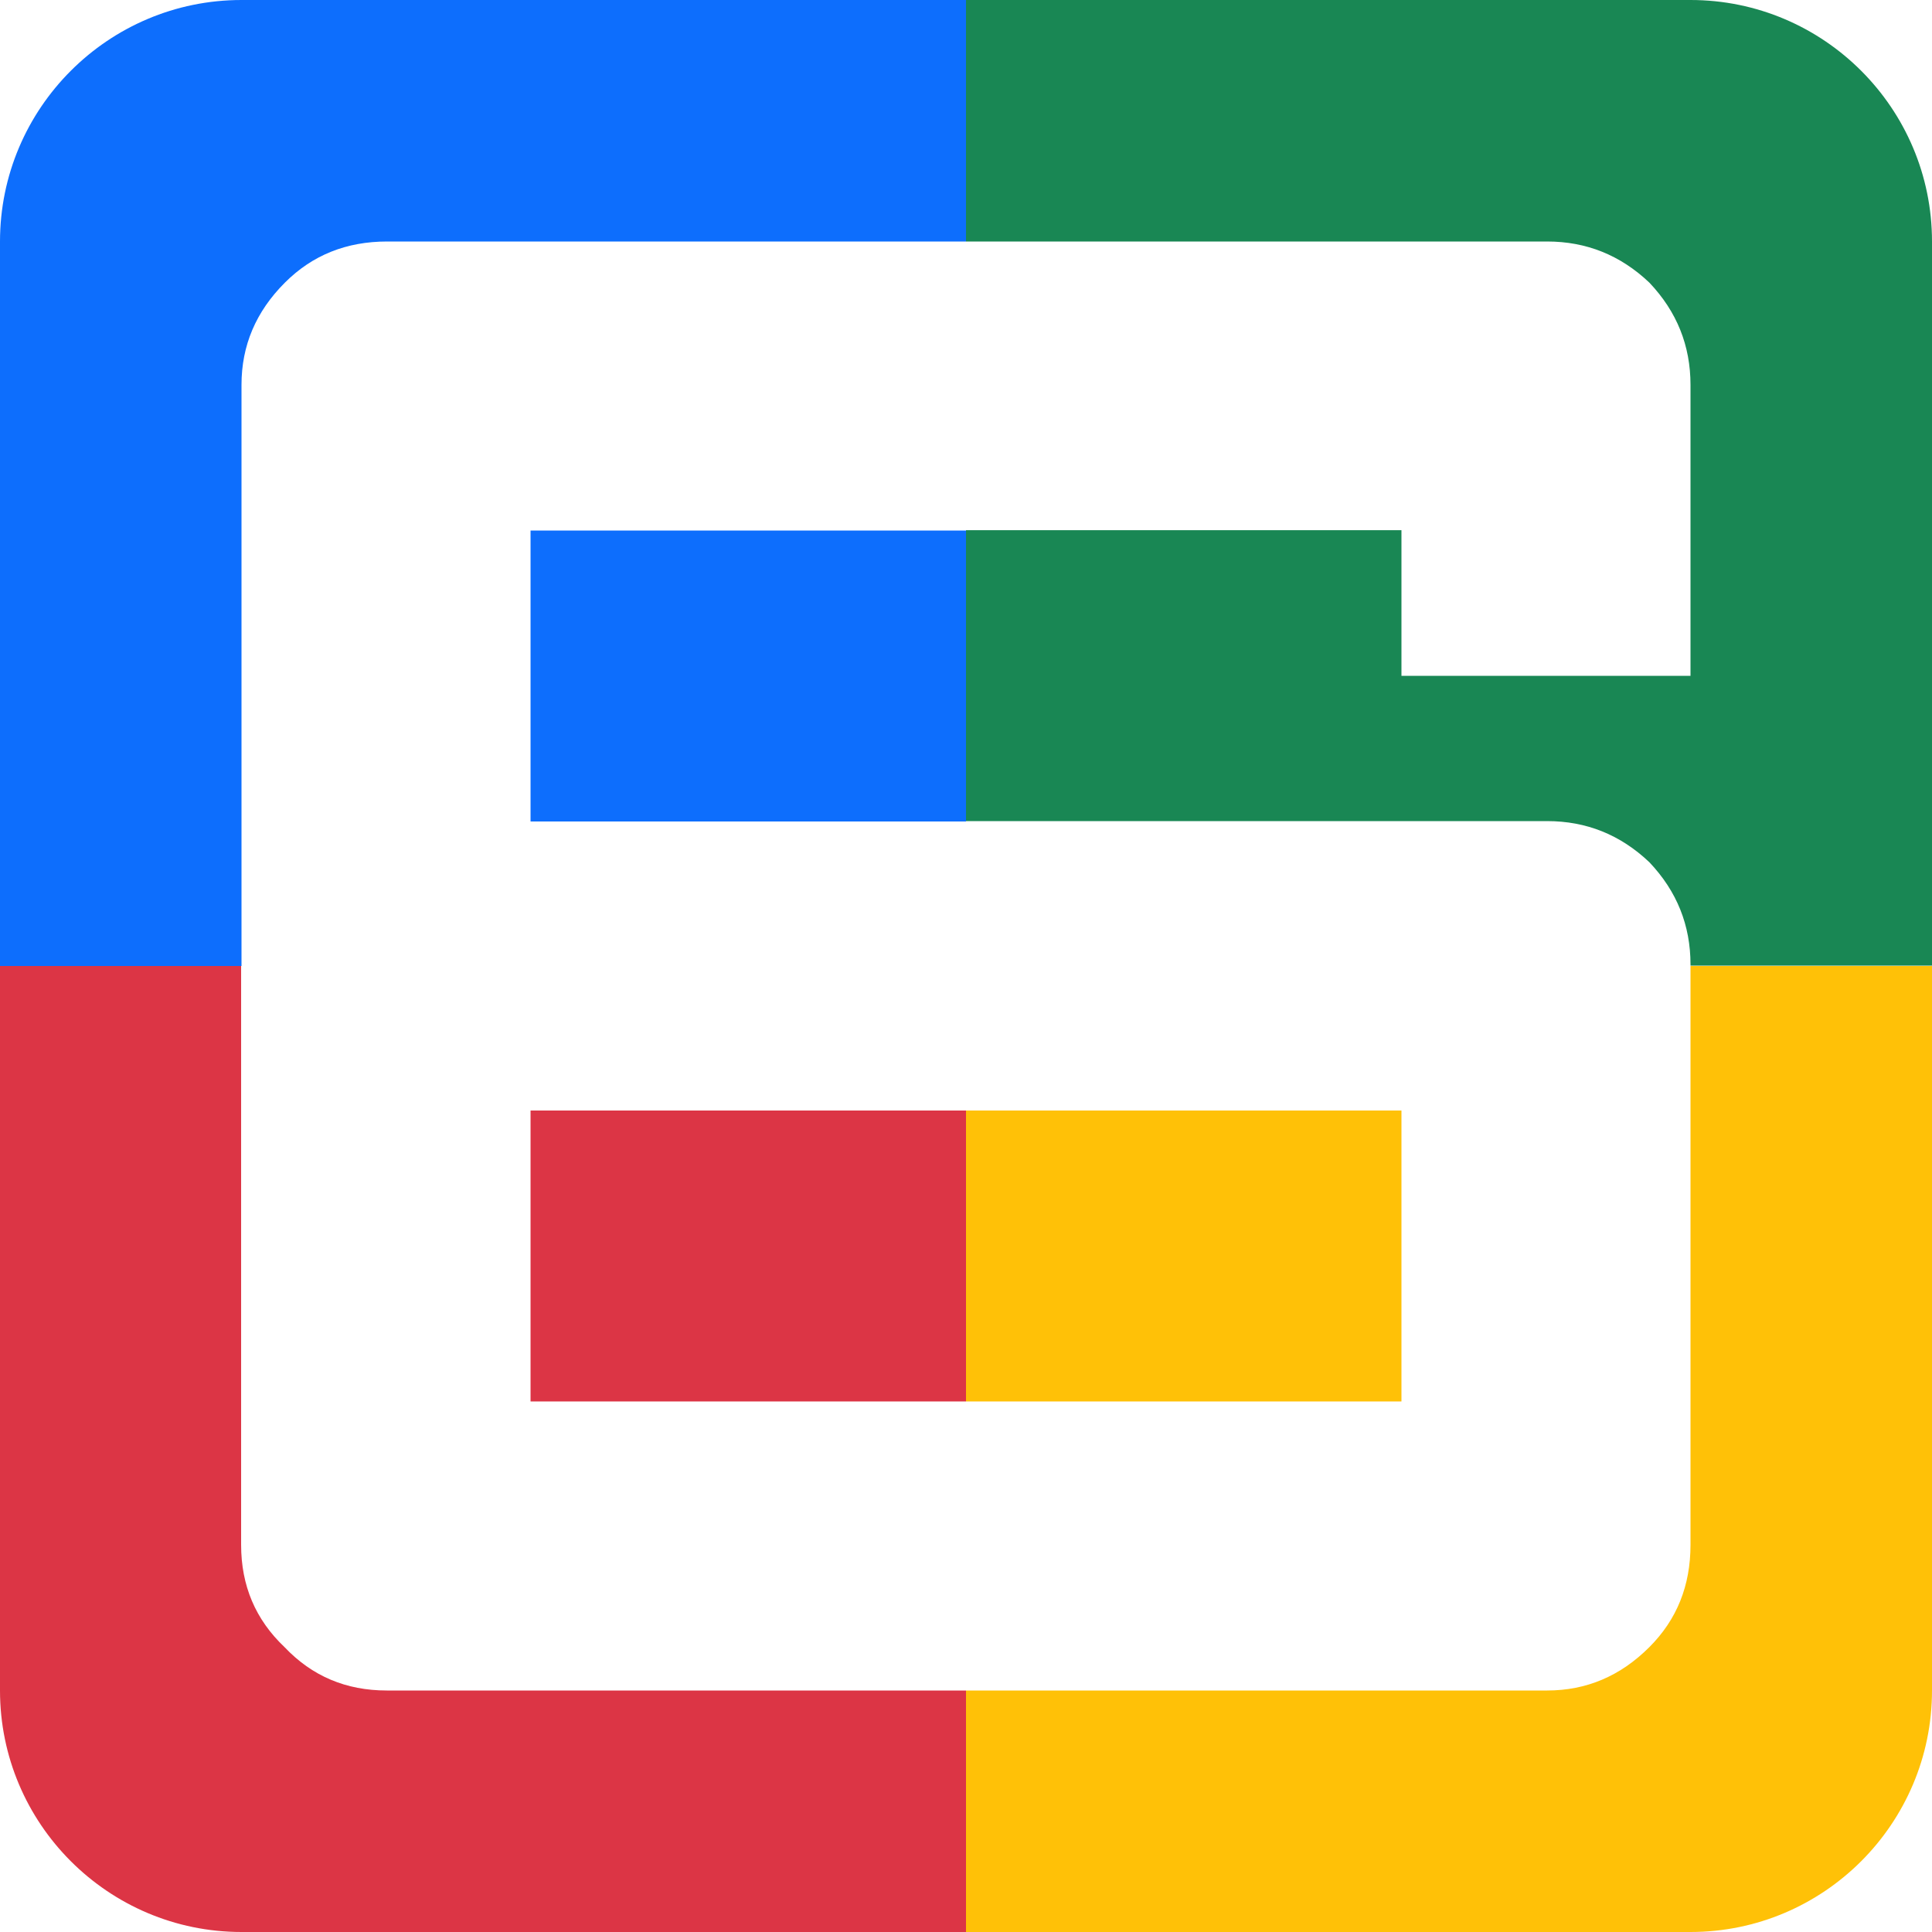
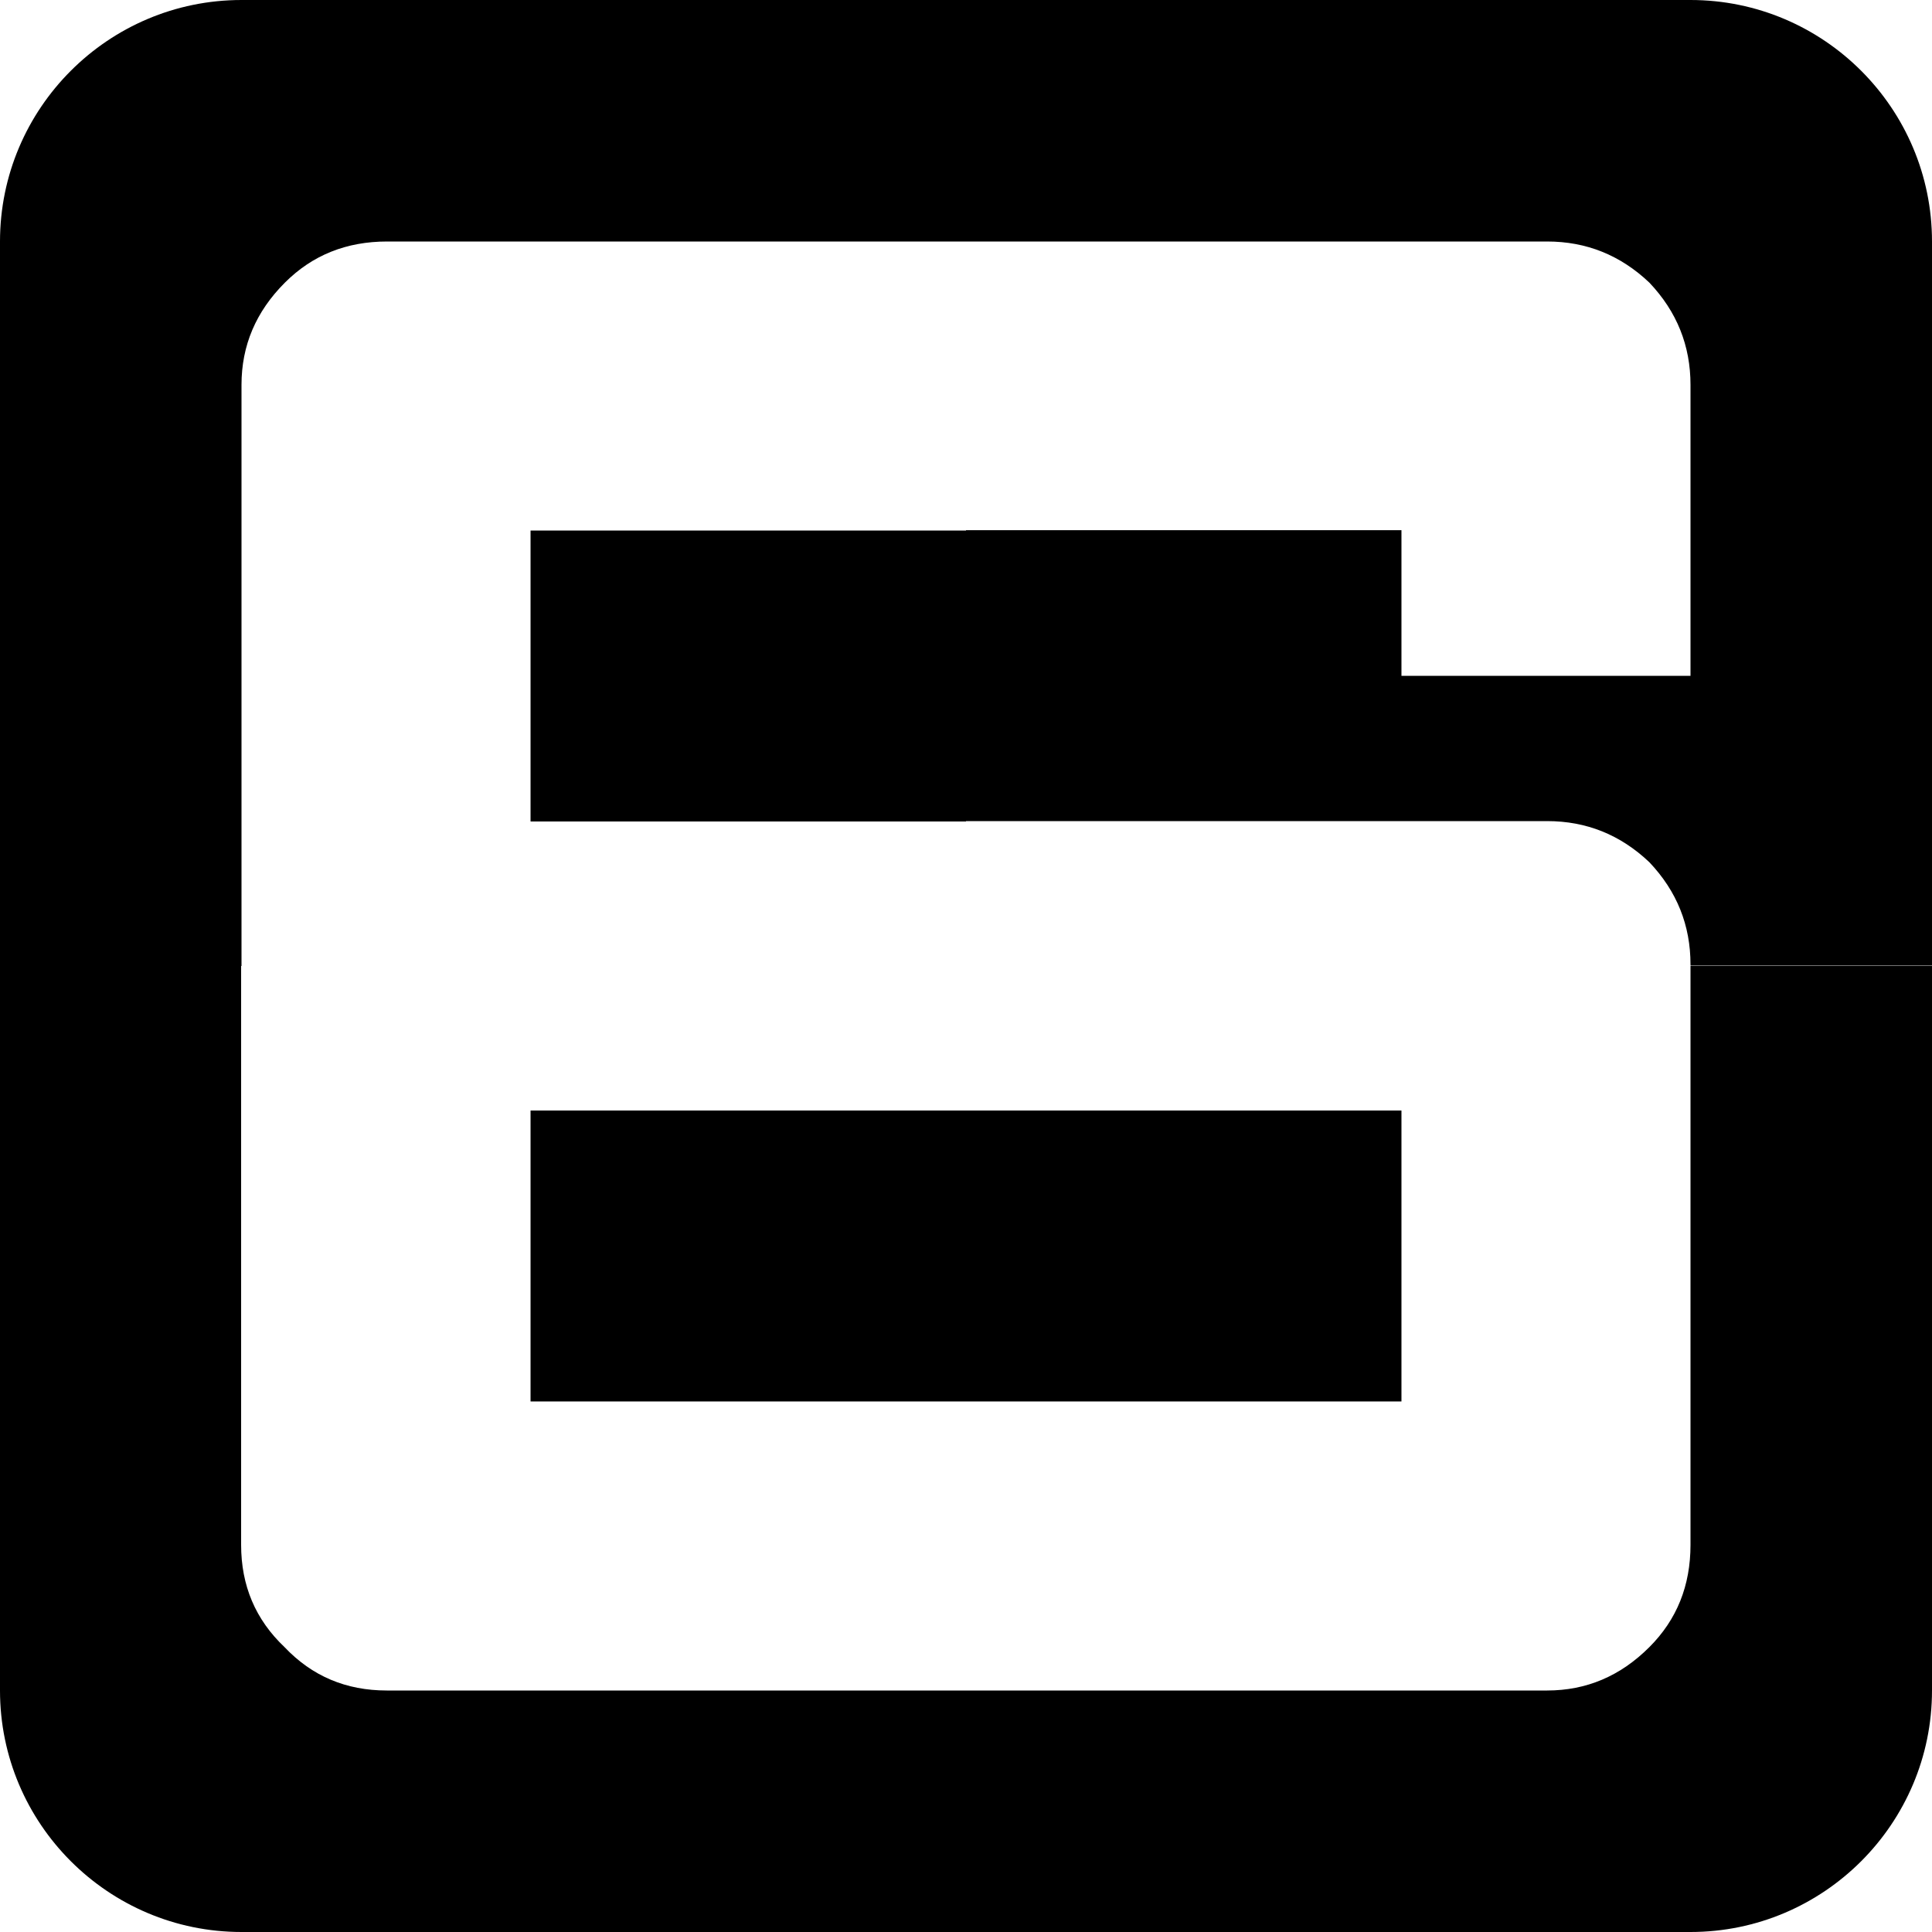
<svg xmlns="http://www.w3.org/2000/svg" version="1.1" xml:space="preserve" x="0px" y="0px" viewBox="0 0 512 512">
-   <g fill="#0D6EFD">
+   <g fill="currentColor">
    <polygon class="st3" points="256,140.6 179.1,140.6 140.6,140.6 140.6,217.7 179.1,217.7 256,217.7" />
    <path class="st3" d="M64,214.6V102c0-10.4,3.8-19.4,11.5-27.1C82.8,67.6,91.8,64,102.6,64h76.6H256V0H64C28.7,0,0,28.7,0,64v192h64 V214.6z" />
  </g>
-   <path fill="#198754" class="st2" d="M448,0H256v64h76.9H410c10.4,0,19.4,3.6,27.1,10.9c7.3,7.7,10.9,16.7,10.9,27.1v77.1h-76.6v-38.6h-38.6H256 v77.1h76.9H410c10.4,0,19.4,3.6,27.1,10.9c7.3,7.7,10.9,16.7,10.9,27.1v0.3h64V64C512,28.7,483.3,0,448,0z" />
-   <g fill="#FFC107">
+   <path fill="currentColor" class="st2" d="M448,0H256v64h76.9H410c10.4,0,19.4,3.6,27.1,10.9c7.3,7.7,10.9,16.7,10.9,27.1v77.1h-76.6v-38.6h-38.6H256 v77.1h76.9H410c10.4,0,19.4,3.6,27.1,10.9c7.3,7.7,10.9,16.7,10.9,27.1v0.3h64V64C512,28.7,483.3,0,448,0z" />
+   <g fill="currentColor">
    <polygon class="st0" points="371.4,371.4 371.4,357.9 371.4,294.3 332.9,294.3 256,294.3 256,371.4 332.9,371.4" />
    <path class="st0" d="M448,256v153.4c0,10.8-3.6,19.8-10.9,27.1c-7.7,7.7-16.7,11.5-27.1,11.5h-77.1H256v64h192 c35.3,0,64-28.7,64-64V256H448z" />
  </g>
-   <g fill="#DC3545">
+   <g fill="currentColor">
    <path class="st1" d="M179.1,448h-76.6c-10.8,0-19.8-3.8-27.1-11.5c-7.7-7.3-11.5-16.3-11.5-27.1V293.8V256H0v192 c0,35.3,28.7,64,64,64h192v-64H179.1z" />
    <polygon class="st1" points="256,371.4 256,294.3 179.1,294.3 140.6,294.3 140.6,371.4 179.1,371.4" />
  </g>
</svg>
